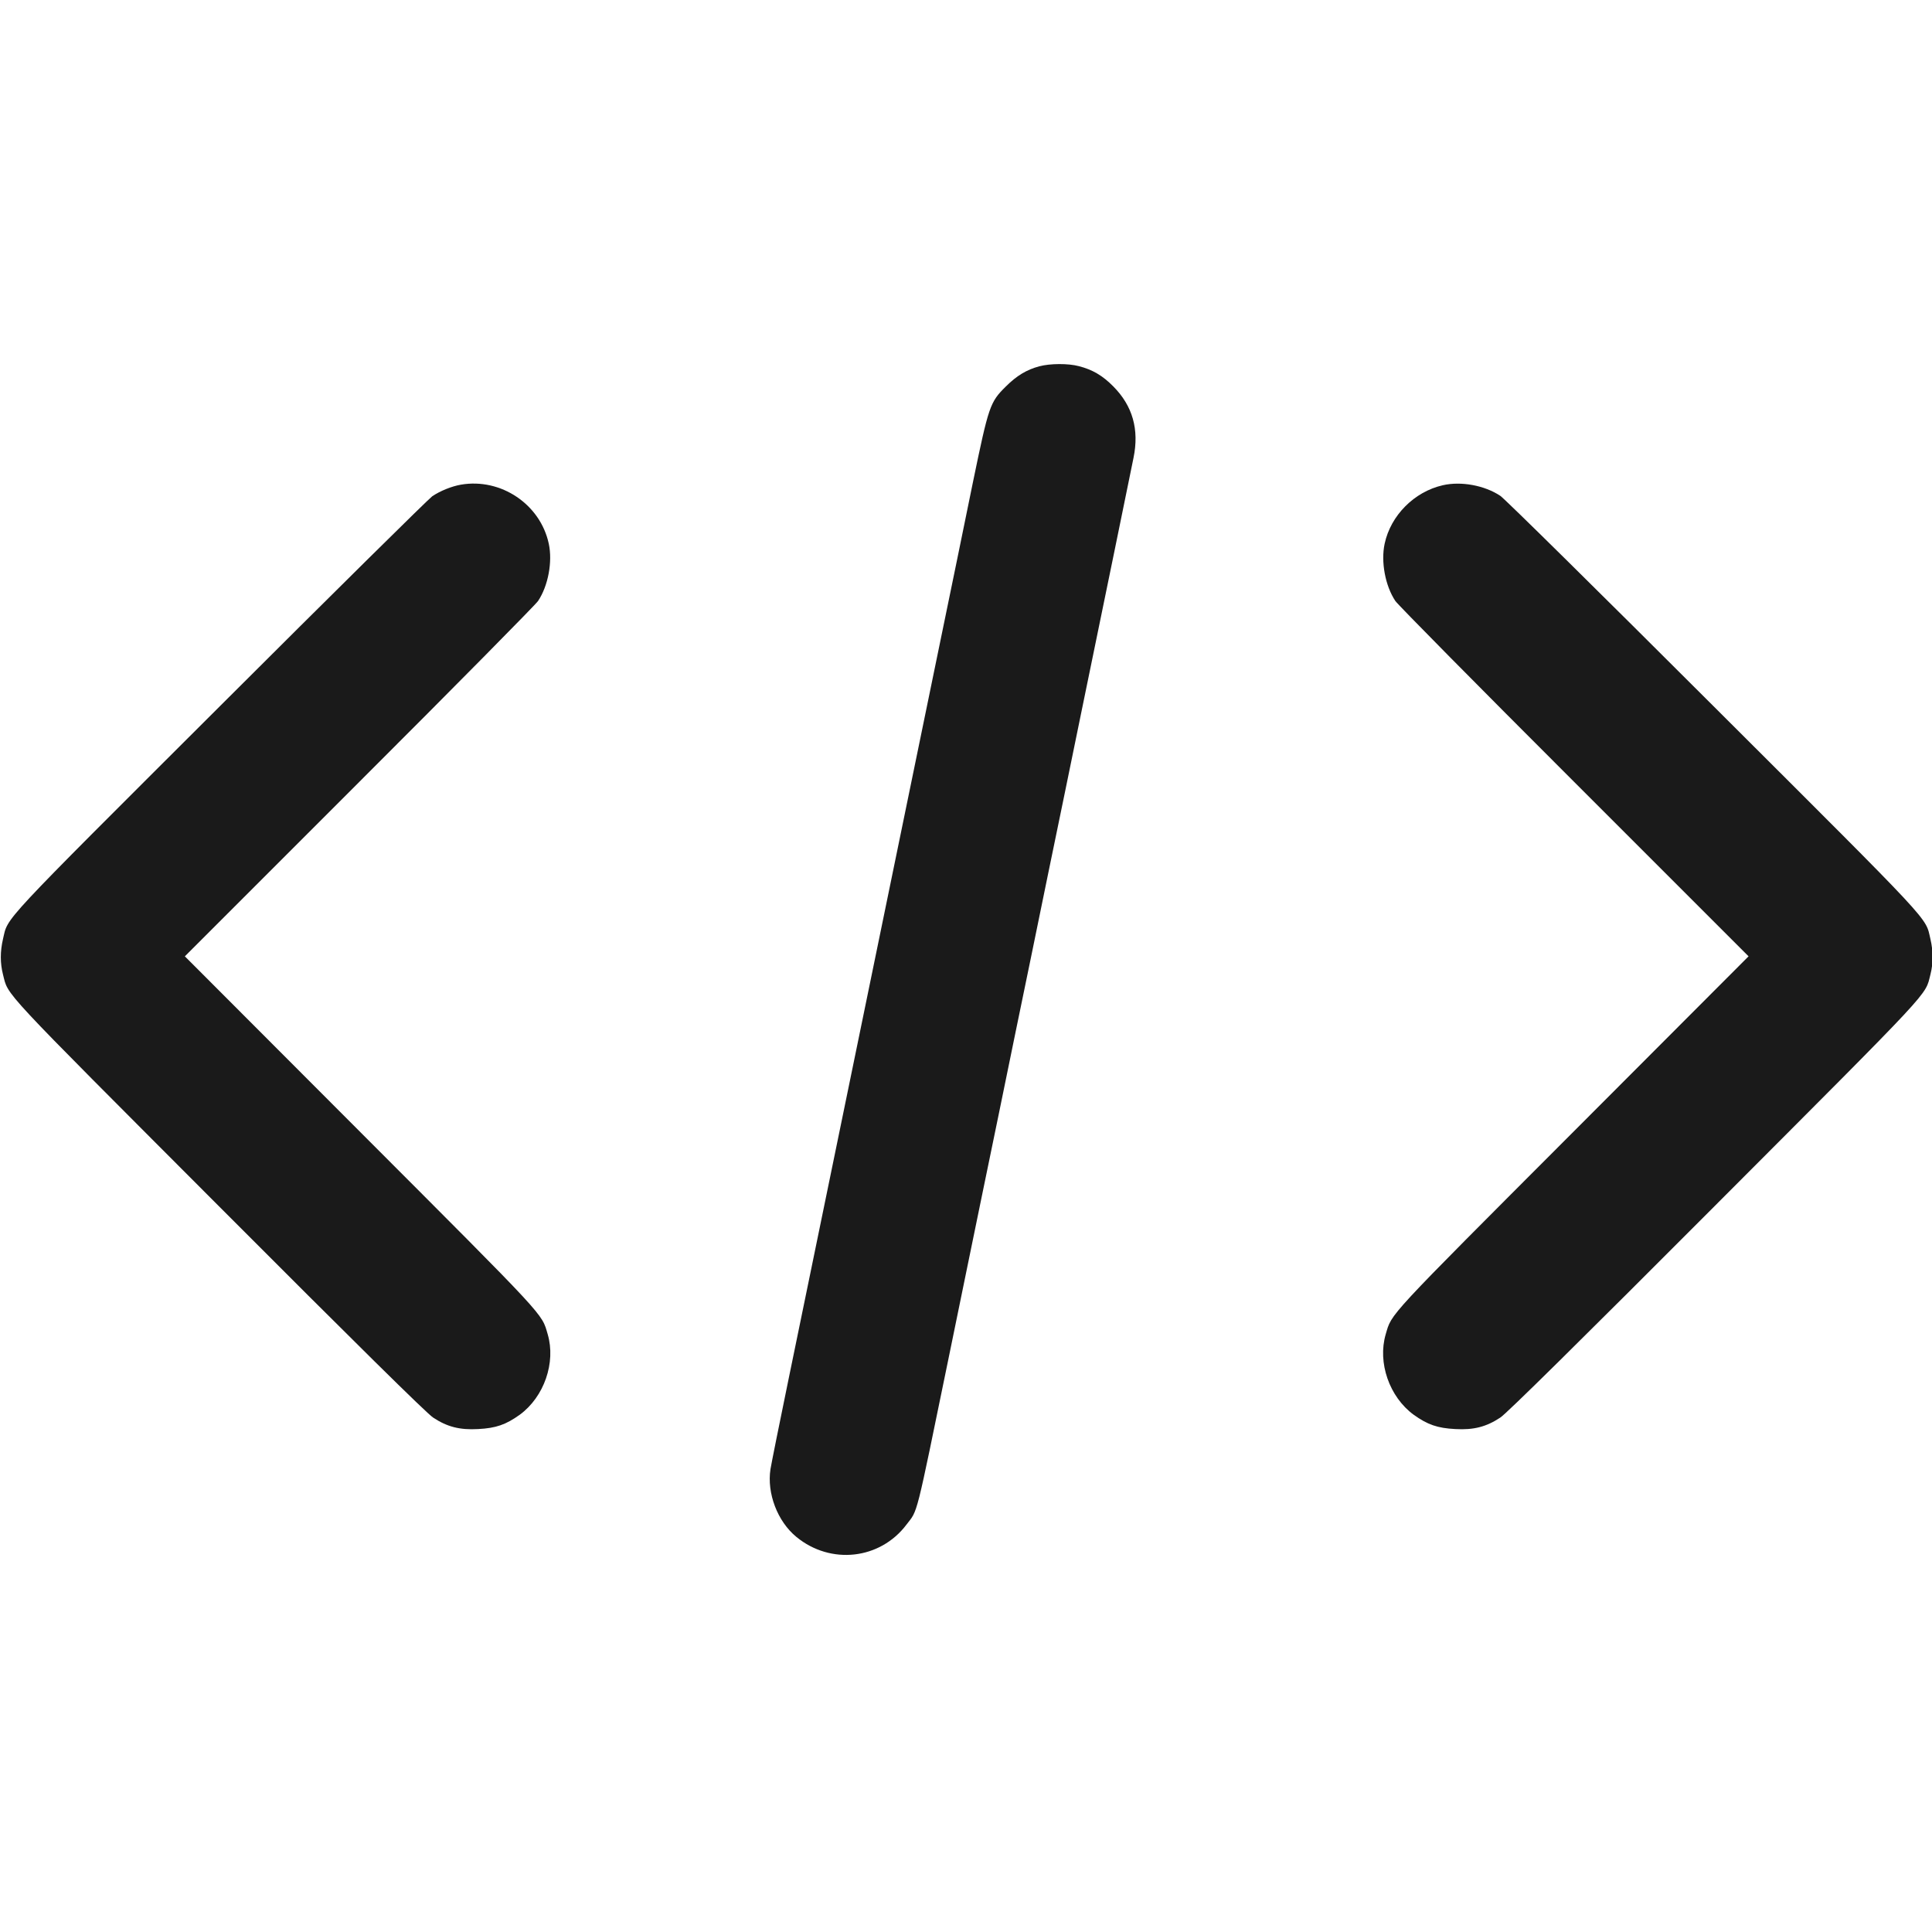
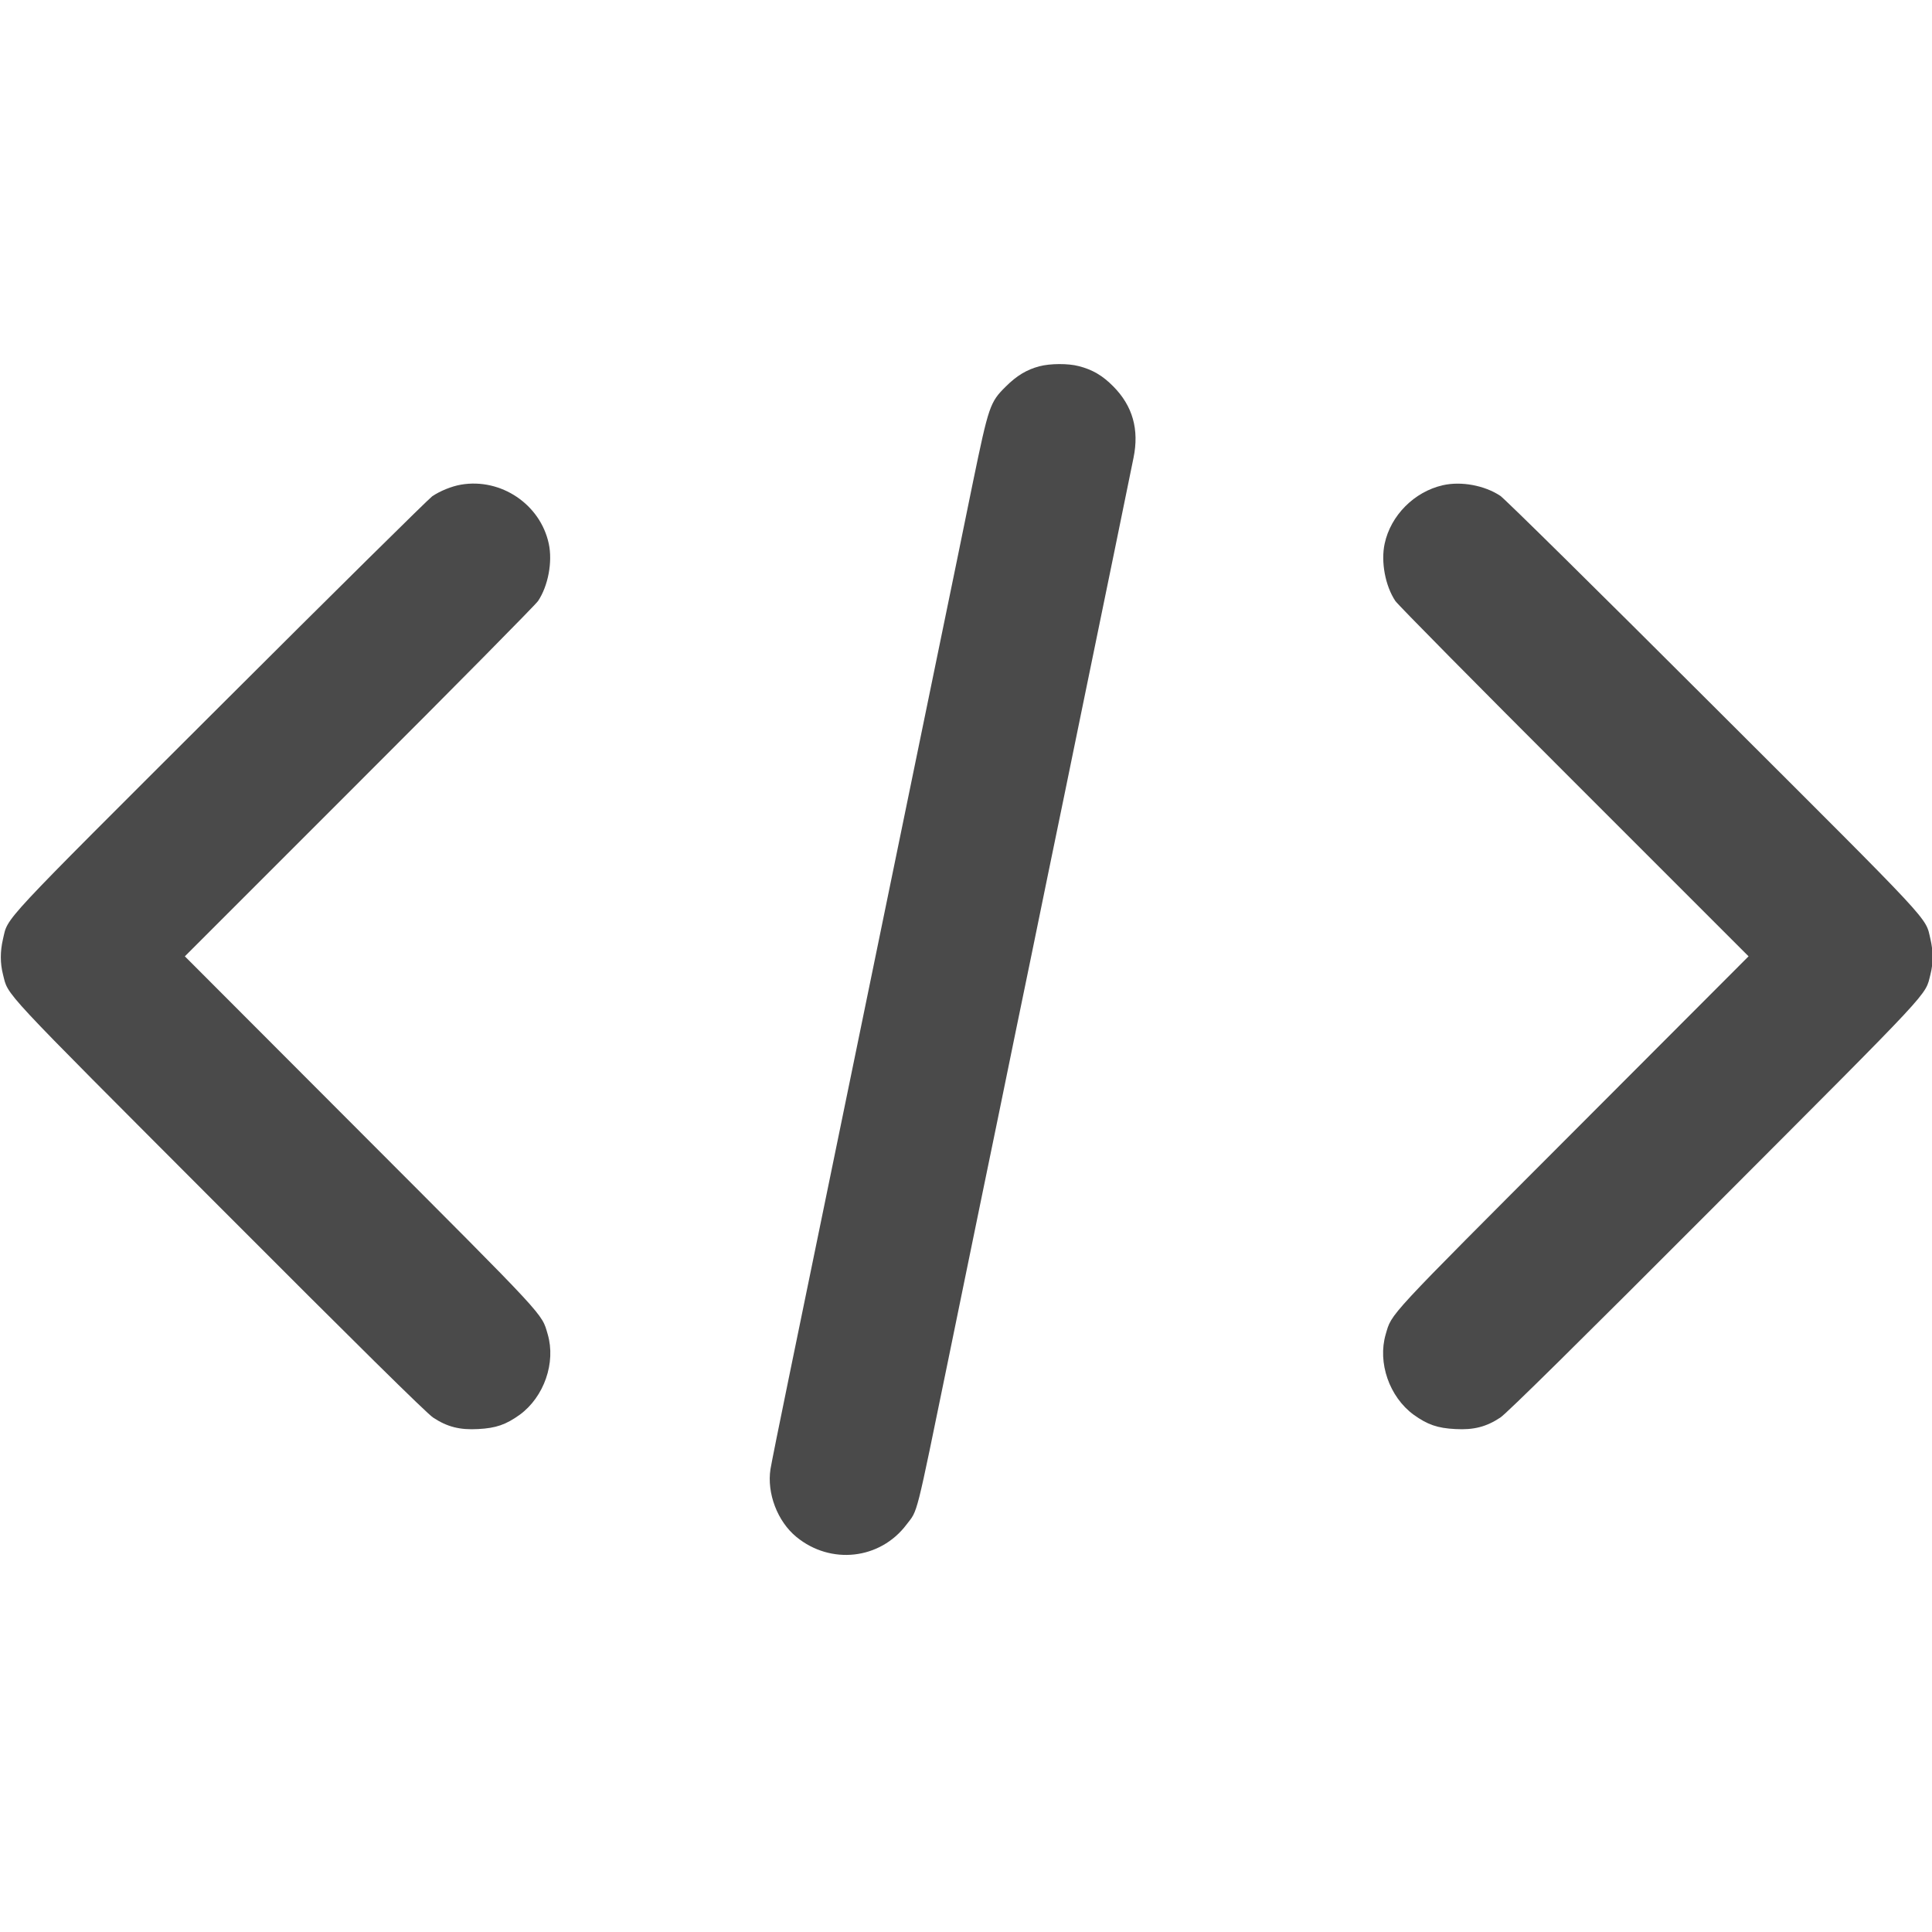
<svg xmlns="http://www.w3.org/2000/svg" version="1.0" width="1280pt" height="1280pt" viewBox="0 0 1280 1280" preserveAspectRatio="xMidYMid meet" id="svg576">
  <defs id="defs580">
    <filter style="color-interpolation-filters:sRGB;" id="filter4293">
      <feGaussianBlur result="result0" in="SourceAlpha" stdDeviation="4" id="feGaussianBlur4287" />
      <feOffset dx="5" dy="5" result="result4" id="feOffset4289" />
      <feComposite in="SourceGraphic" in2="result4" operator="xor" result="result3" id="feComposite4291" />
    </filter>
  </defs>
  <g style="fill:#1a1a1a;stroke:none" transform="matrix(0.1,0,0,-0.1,0.4709335,1031.089)" id="g4451">
-     <path d="m 6881,7884 c -83,-22 -150,-62 -222,-134 -105,-104 -113,-127 -218,-635 -49,-242 -155,-757 -235,-1145 -80,-388 -210,-1022 -290,-1410 -80,-388 -179,-869 -220,-1070 -69,-336 -190,-924 -476,-2315 -60,-291 -114,-560 -120,-597 -25,-160 46,-347 172,-450 227,-186 554,-150 729,82 77,101 57,23 279,1103 60,295 160,778 220,1072 61,294 160,776 220,1070 61,294 160,776 220,1070 61,294 160,776 220,1070 148,717 327,1593 345,1682 39,189 -6,345 -134,474 -71,72 -138,111 -228,134 -71,19 -191,18 -262,-1 z" id="path4445" style="fill:#1a1a1a" />
-     <path d="m 3050,7100 c -64,-11 -139,-42 -191,-77 C 2835,7006 2202,6381 1454,5634 -28,4155 51,4240 15,4089 -4,4007 -4,3930 15,3855 53,3709 -26,3794 1444,2321 2338,1425 2825,944 2865,919 c 92,-61 176,-83 298,-76 118,6 184,29 276,95 161,118 240,345 185,533 -42,142 6,90 -1241,1339 L 1220,3975 2375,5130 c 636,635 1169,1175 1185,1199 67,100 97,260 71,380 -56,261 -317,436 -581,391 z" id="path4447" style="fill:#1a1a1a" />
-     <path d="m 9554,7096 c -189,-43 -345,-200 -385,-387 -26,-120 4,-280 71,-380 16,-24 549,-564 1185,-1199 L 11580,3975 10417,2810 C 9170,1561 9218,1613 9176,1471 c -55,-188 24,-415 185,-533 92,-66 158,-89 276,-95 122,-7 206,15 298,76 40,25 527,506 1421,1402 1470,1473 1391,1388 1429,1534 19,75 19,152 0,234 -36,151 43,66 -1439,1545 -748,747 -1383,1374 -1411,1392 -104,69 -259,98 -381,70 z" id="path4449" style="fill:#1a1a1a" />
+     <path d="m 6881,7884 c -83,-22 -150,-62 -222,-134 -105,-104 -113,-127 -218,-635 -49,-242 -155,-757 -235,-1145 -80,-388 -210,-1022 -290,-1410 -80,-388 -179,-869 -220,-1070 -69,-336 -190,-924 -476,-2315 -60,-291 -114,-560 -120,-597 -25,-160 46,-347 172,-450 227,-186 554,-150 729,82 77,101 57,23 279,1103 60,295 160,778 220,1072 61,294 160,776 220,1070 61,294 160,776 220,1070 61,294 160,776 220,1070 148,717 327,1593 345,1682 39,189 -6,345 -134,474 -71,72 -138,111 -228,134 -71,19 -191,18 -262,-1 z" id="path4445" style="fill:#4a4a4a" />
+     <path d="m 3050,7100 c -64,-11 -139,-42 -191,-77 C 2835,7006 2202,6381 1454,5634 -28,4155 51,4240 15,4089 -4,4007 -4,3930 15,3855 53,3709 -26,3794 1444,2321 2338,1425 2825,944 2865,919 c 92,-61 176,-83 298,-76 118,6 184,29 276,95 161,118 240,345 185,533 -42,142 6,90 -1241,1339 L 1220,3975 2375,5130 c 636,635 1169,1175 1185,1199 67,100 97,260 71,380 -56,261 -317,436 -581,391 z" id="path4447" style="fill:#4a4a4a" />
+     <path d="m 9554,7096 c -189,-43 -345,-200 -385,-387 -26,-120 4,-280 71,-380 16,-24 549,-564 1185,-1199 L 11580,3975 10417,2810 C 9170,1561 9218,1613 9176,1471 c -55,-188 24,-415 185,-533 92,-66 158,-89 276,-95 122,-7 206,15 298,76 40,25 527,506 1421,1402 1470,1473 1391,1388 1429,1534 19,75 19,152 0,234 -36,151 43,66 -1439,1545 -748,747 -1383,1374 -1411,1392 -104,69 -259,98 -381,70 z" id="path4449" style="fill:#4a4a4a" />
  </g>
</svg>
